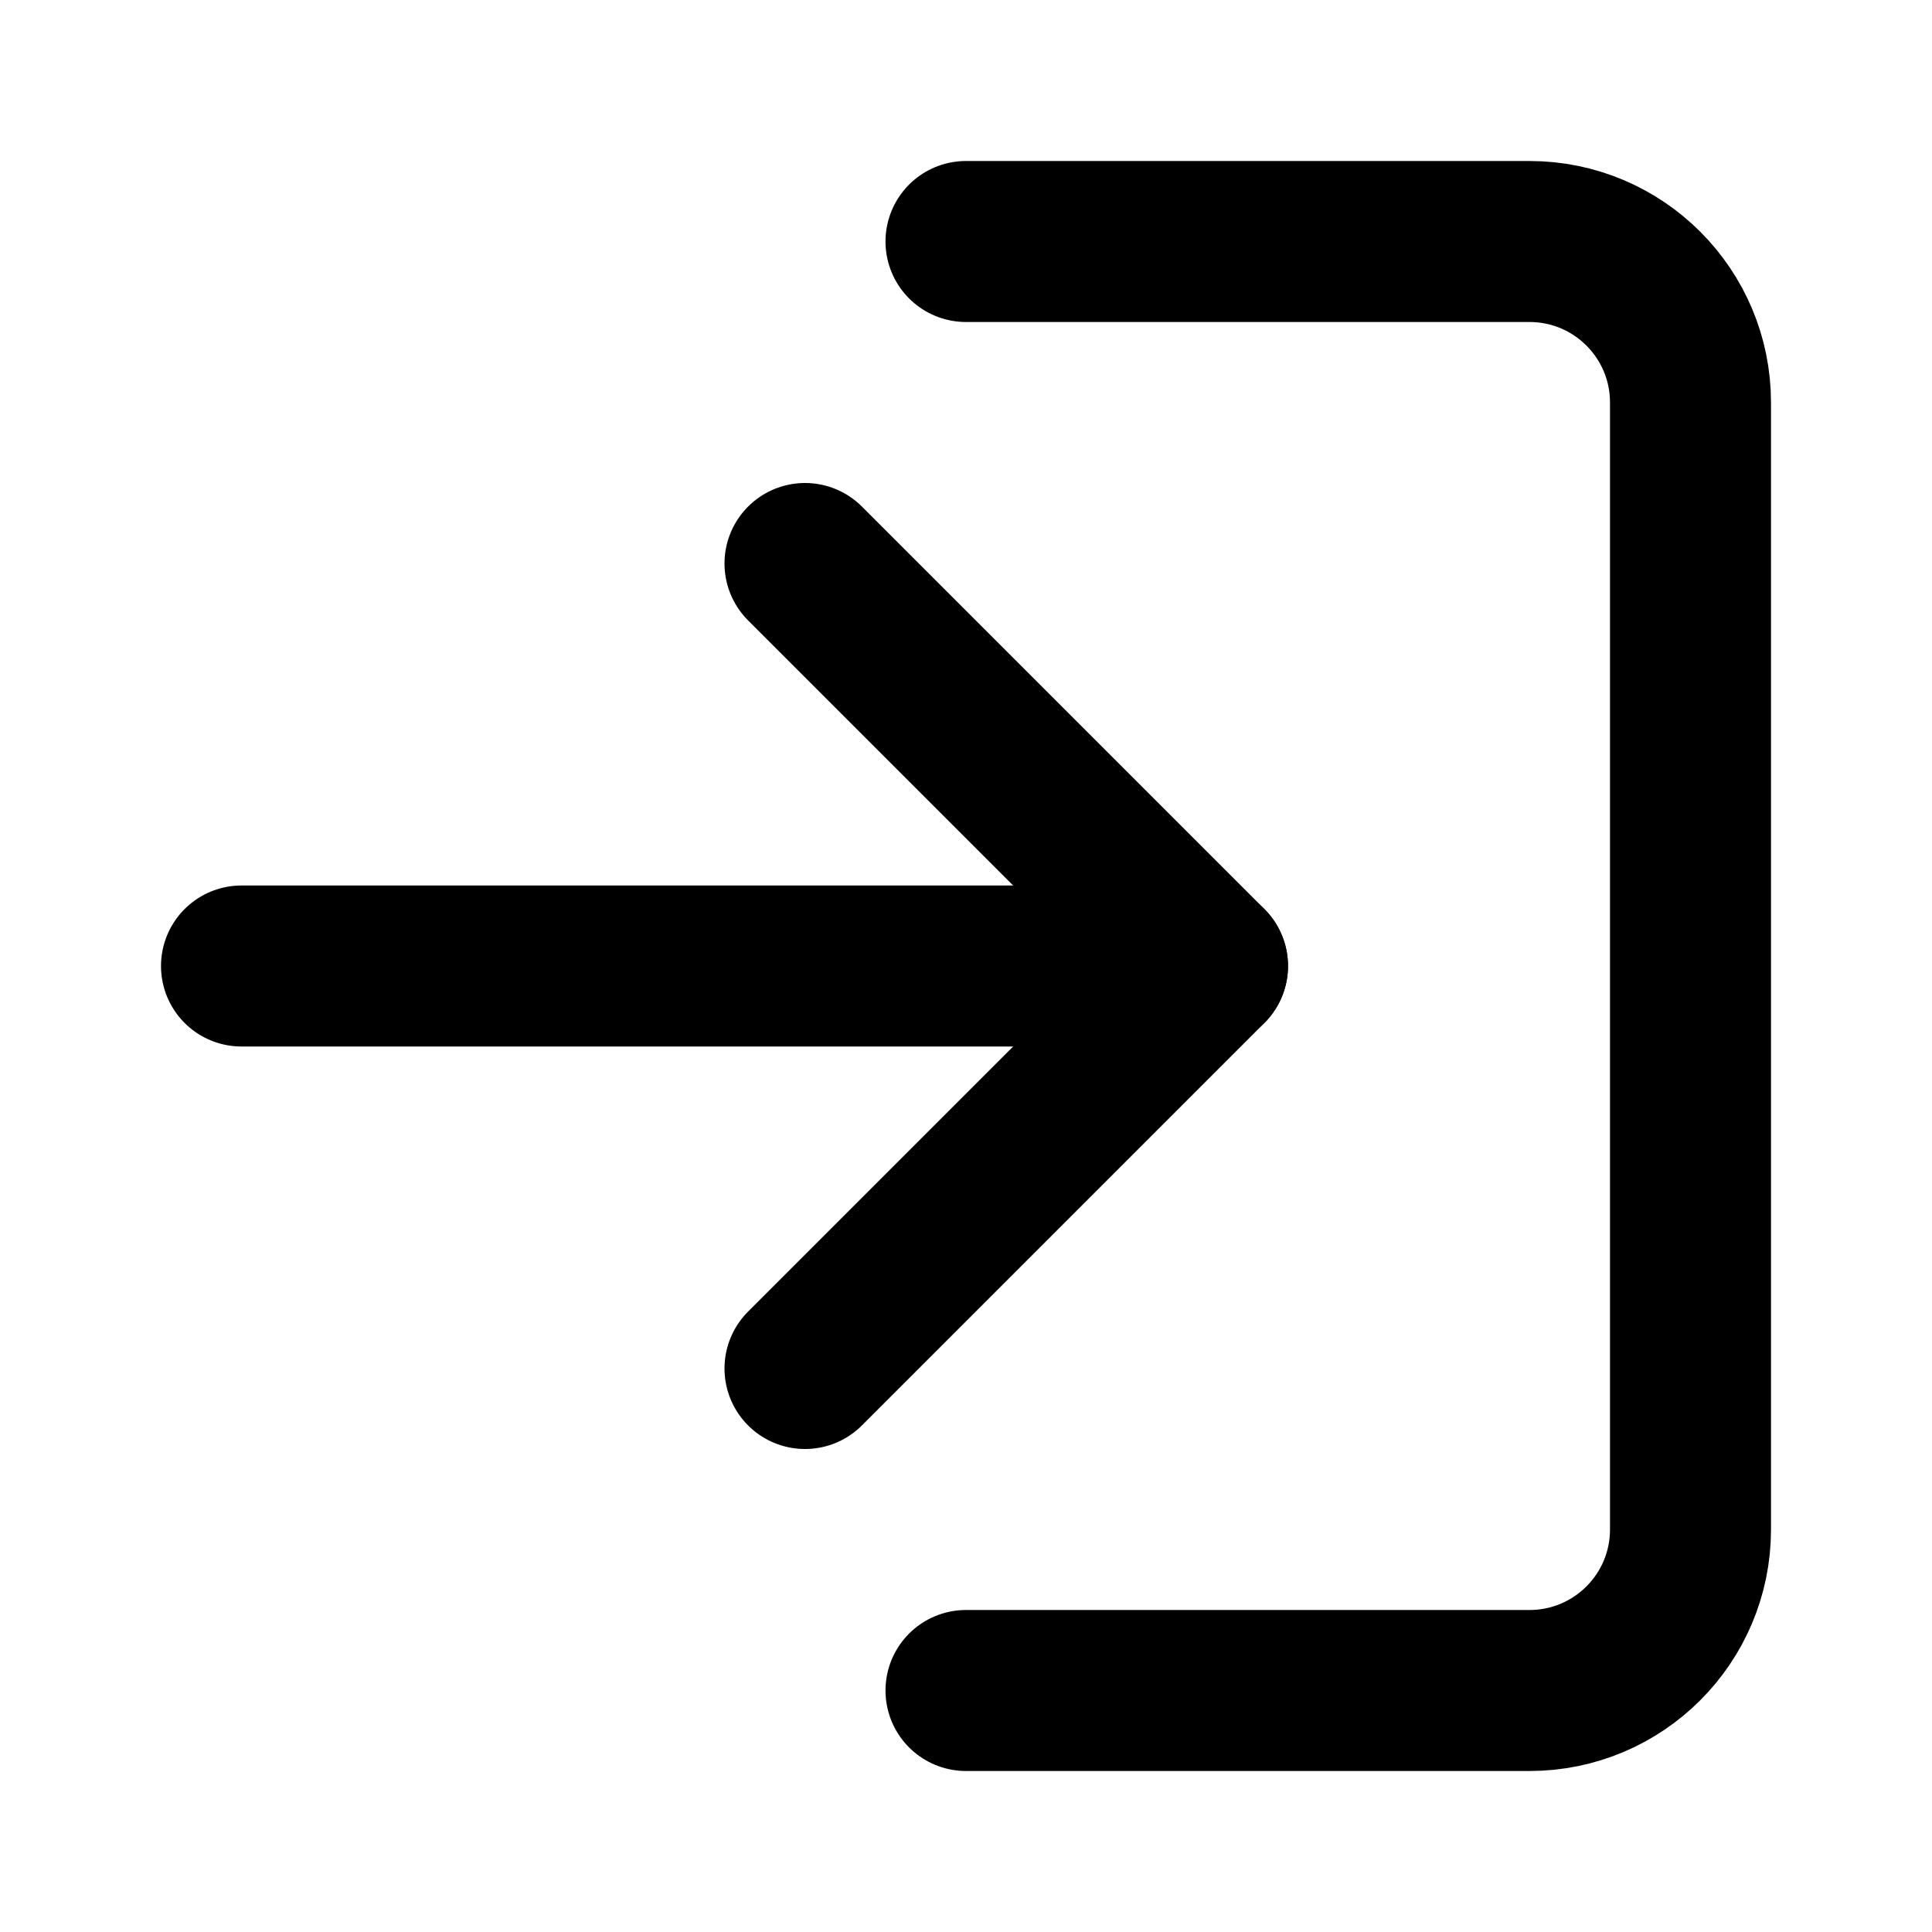
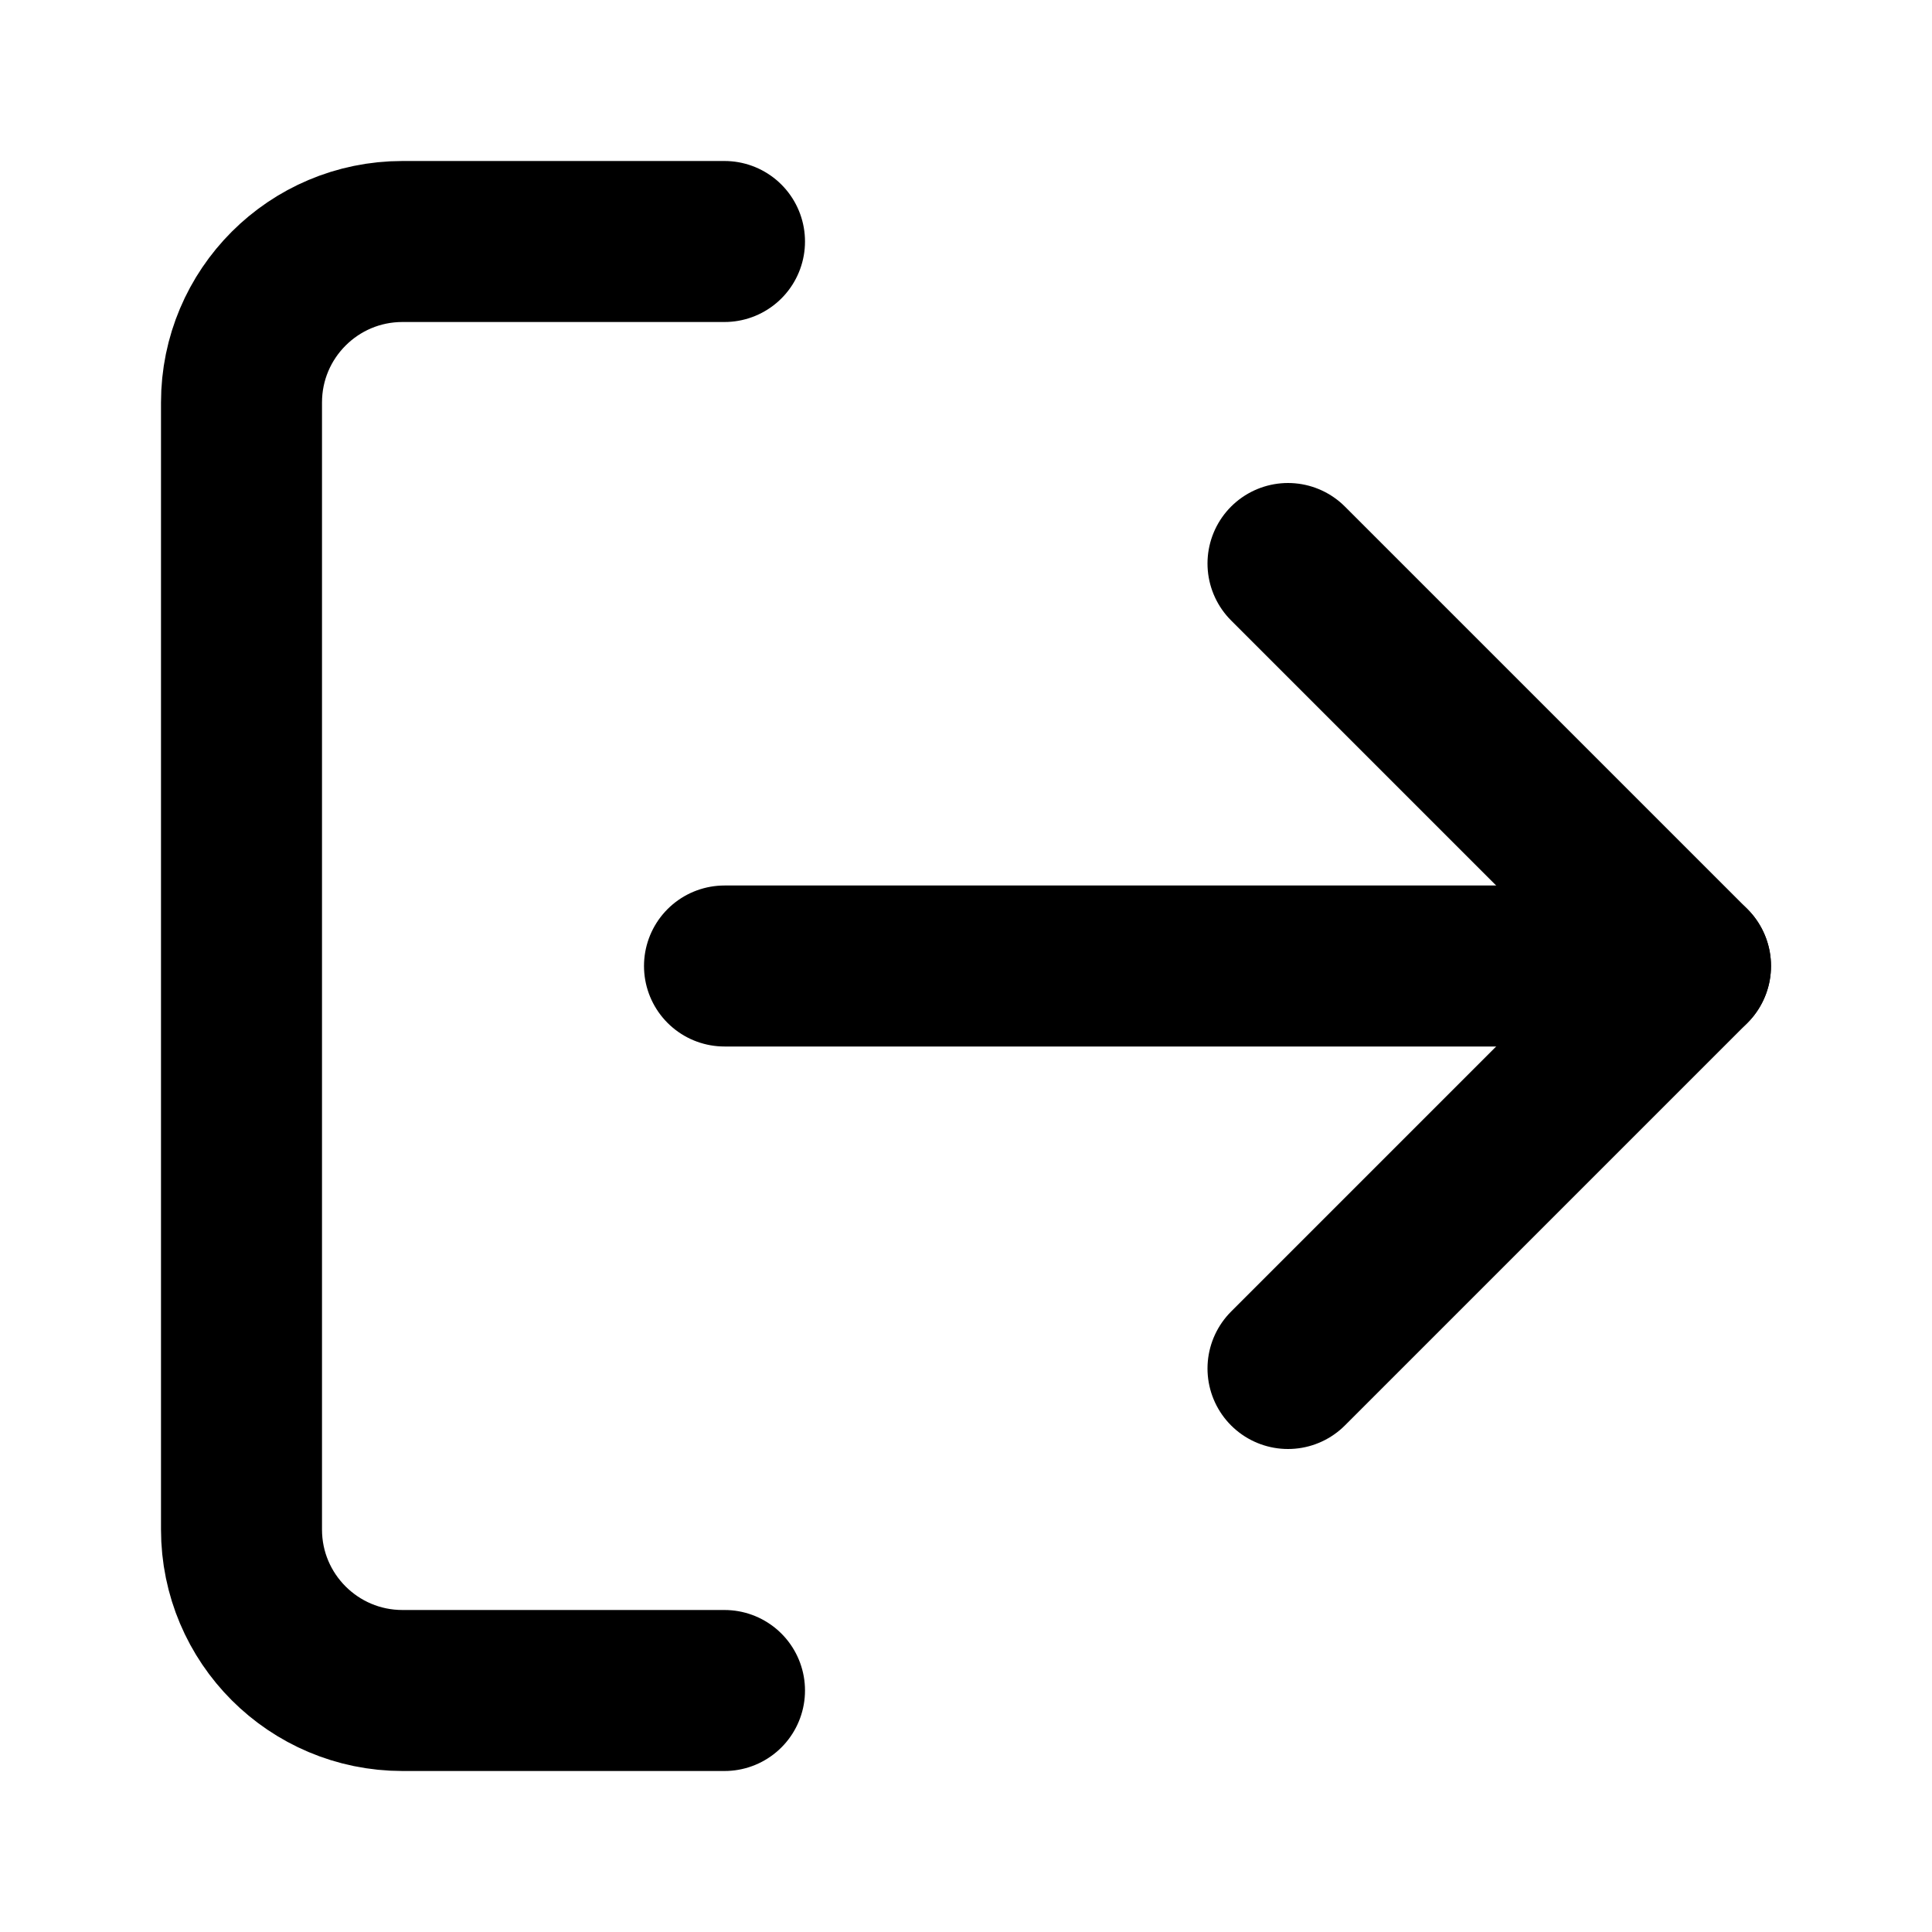
<svg xmlns="http://www.w3.org/2000/svg" width="24" height="24" viewBox="0 0 24 24" fill="none" stroke="currentColor" stroke-width="2" stroke-linecap="round" stroke-linejoin="round" class="lucide lucide-log-out" aria-hidden="true">
-   <path d="M10 17l5-5-5-5" />
-   <path d="M15 12H3" />
-   <path d="M12 3h7a2 2 0 0 1 2 2v14a2 2 0 0 1-2 2h-7" />
+   <path d="m16 17 5-5-5-5" />
+   <path d="M21 12H9" />
+   <path d="M9 21H5a2 2 0 0 1-2-2V5a2 2 0 0 1 2-2h4" />
</svg>
